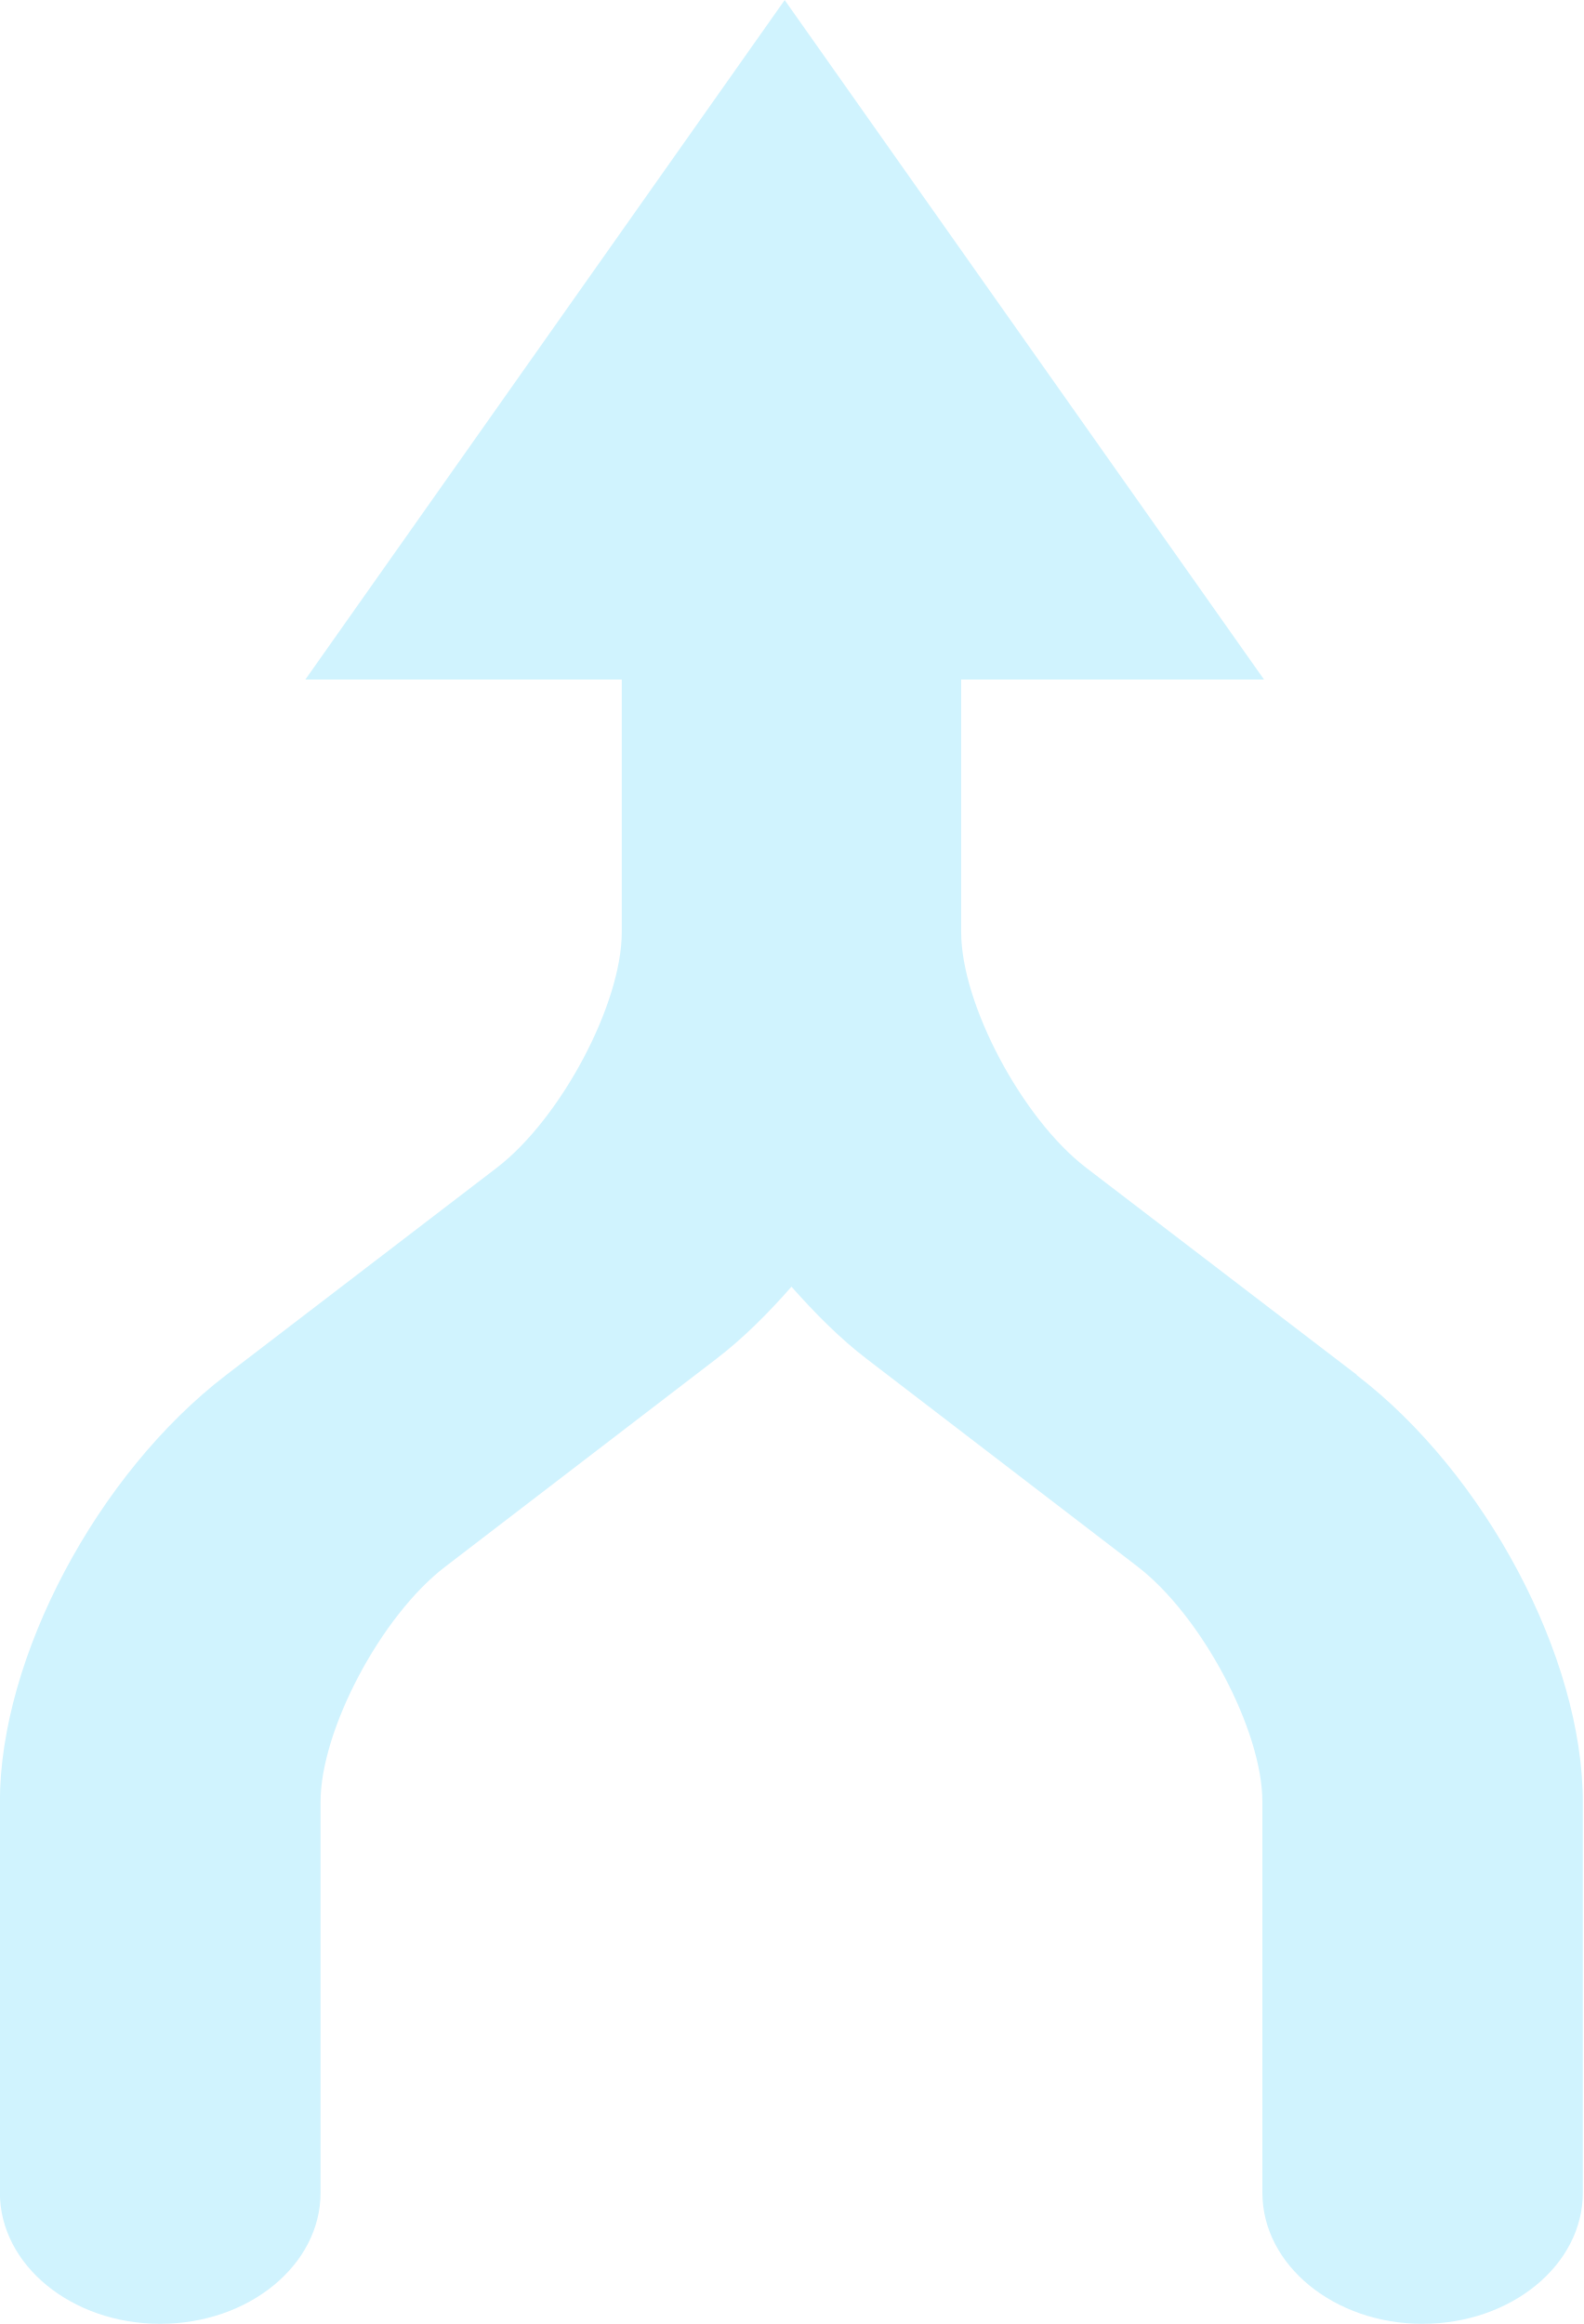
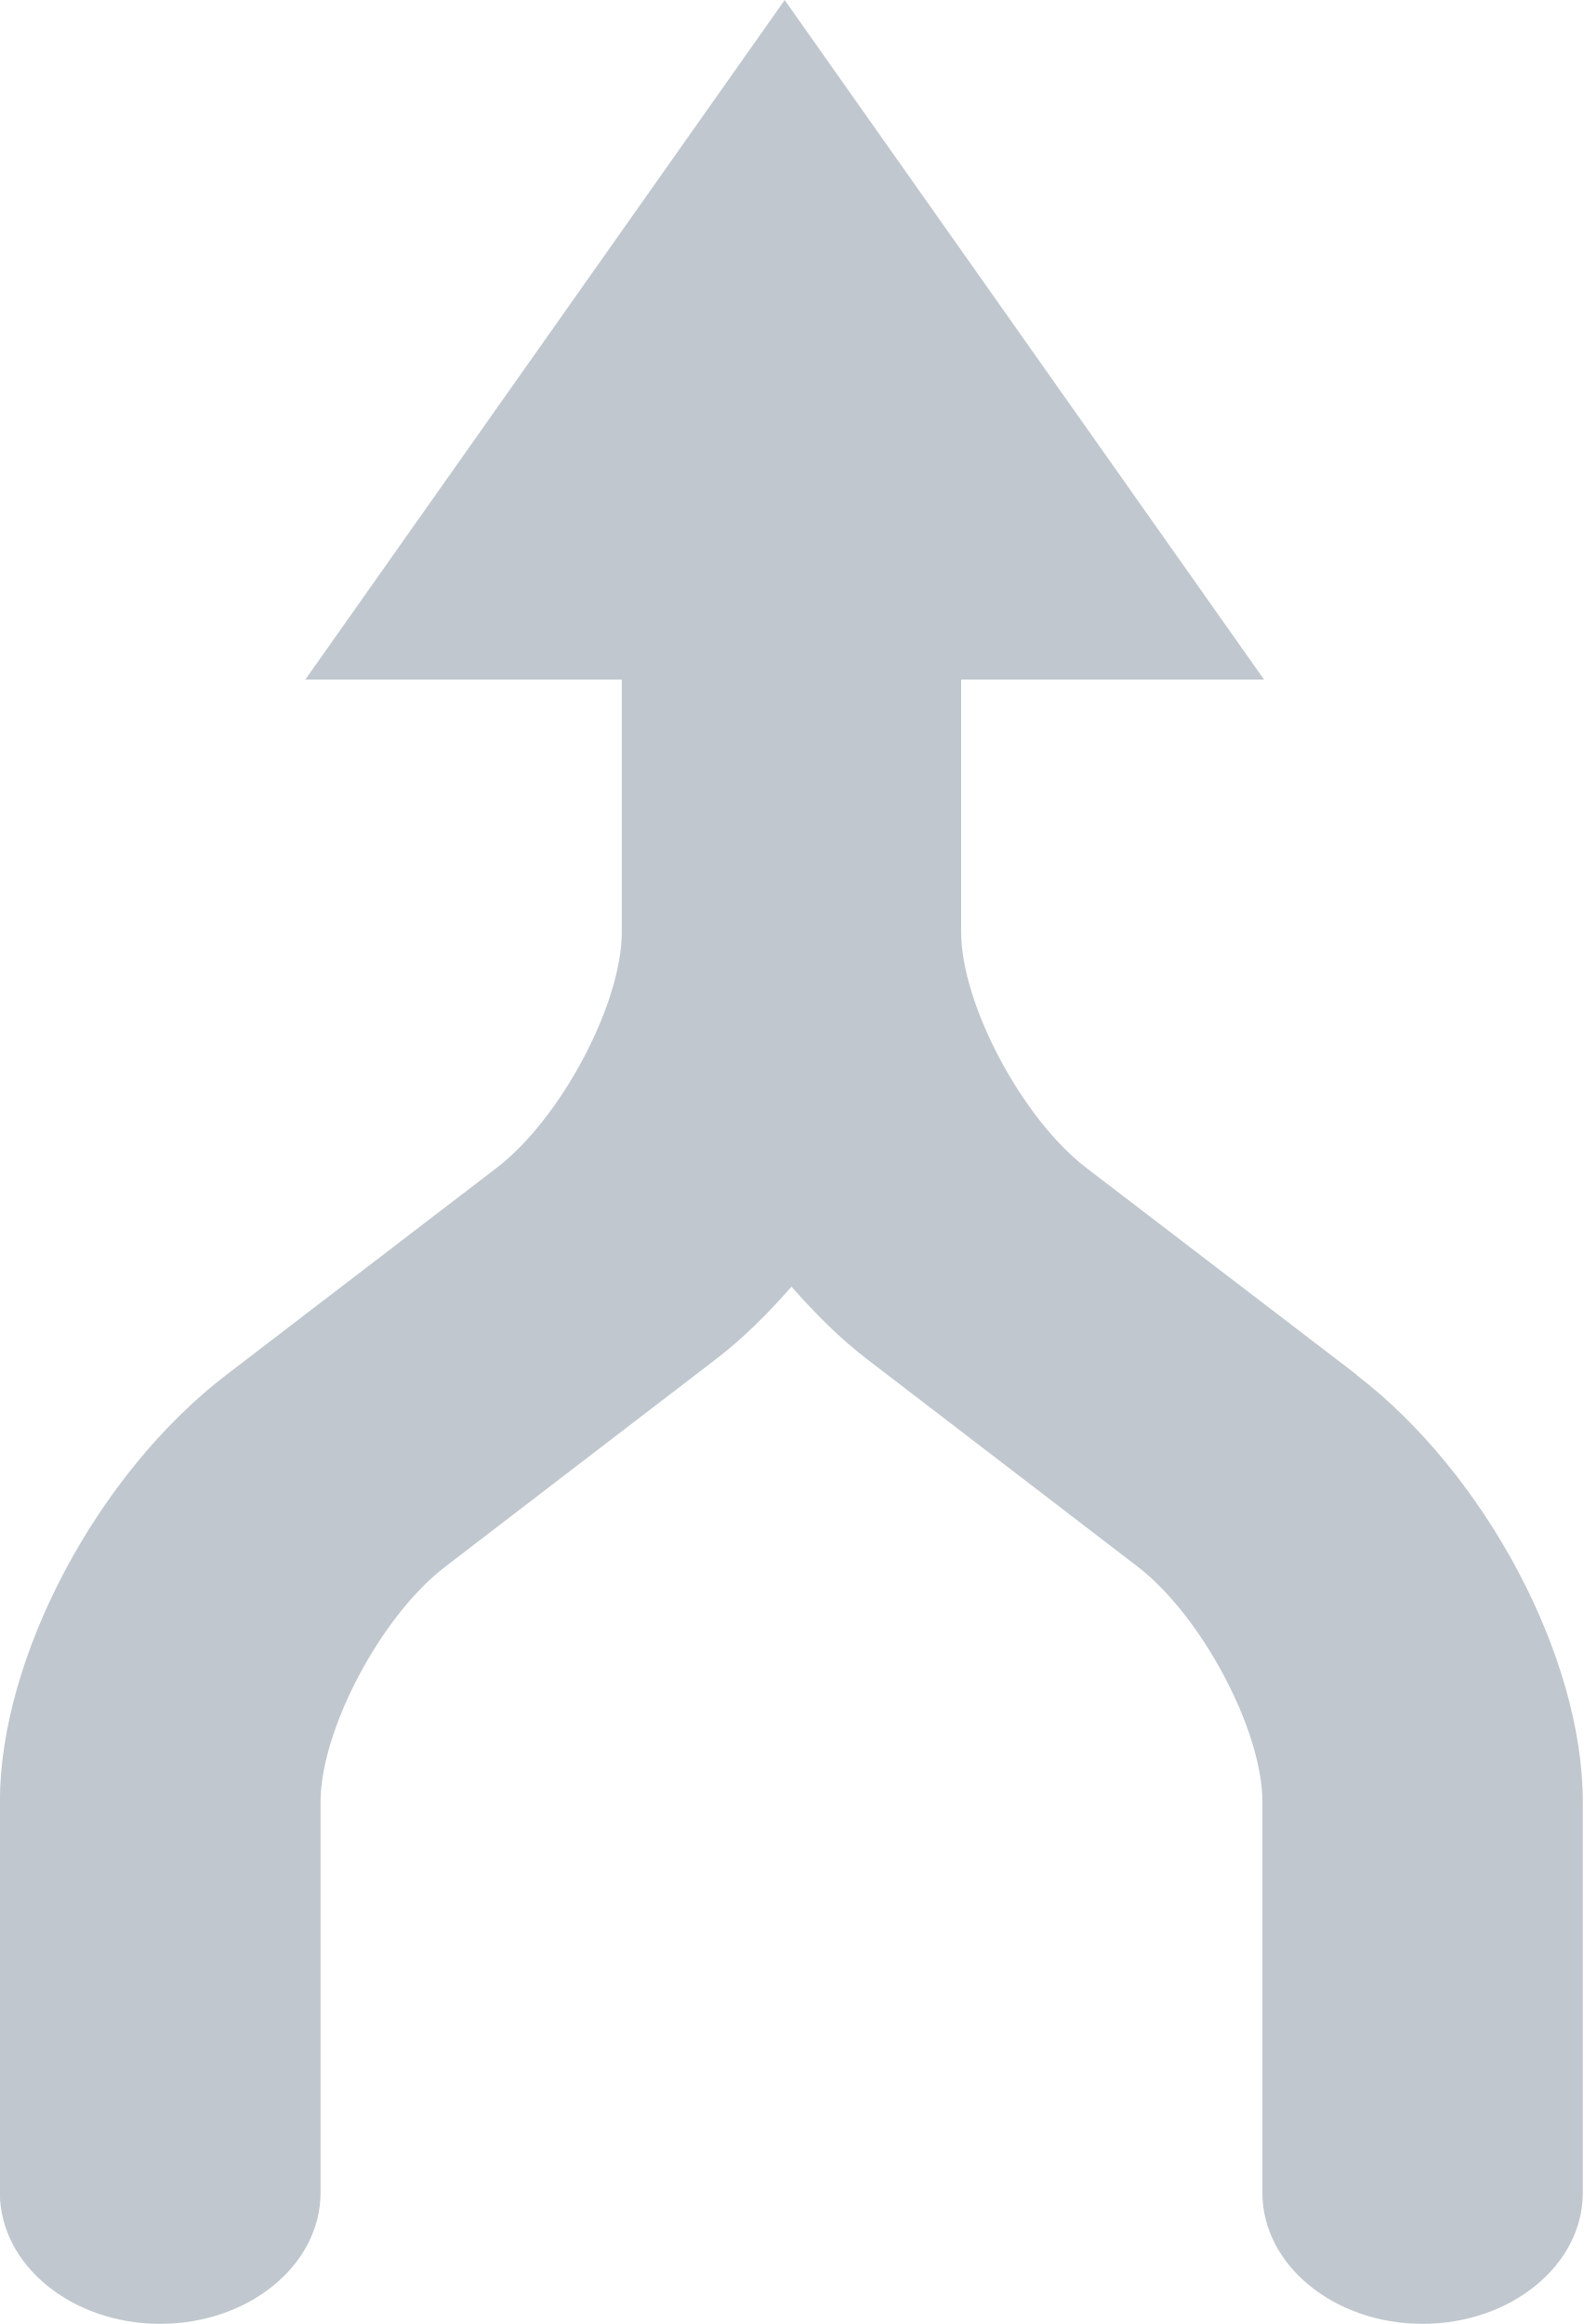
<svg xmlns="http://www.w3.org/2000/svg" width="6.764mm" height="9.929mm" viewBox="0 0 6.764 9.929" version="1.1" id="svg371">
  <defs id="defs368" />
  <g id="layer1" transform="translate(-60.23145,-62.36672)">
-     <path d="m 66.029,68.241 -1.158,-0.886 c -0.273,-0.21 -0.533,-0.699 -0.533,-1.006 v -1.079 h 1.294 l -2.048,-2.903 -2.048,2.903 h 1.352 v 1.079 c 0,0.307 -0.26,0.796 -0.533,1.006 l -1.157,0.886 c -0.551,0.422 -0.967,1.206 -0.967,1.824 v 1.67 c 0,0.309 0.307,0.56 0.685,0.56 0.378,0 0.685,-0.251 0.685,-0.56 v -1.67 c 0,-0.307 0.259,-0.796 0.533,-1.005 l 1.157,-0.887 c 0.115,-0.088 0.222,-0.195 0.322,-0.309 0.101,0.114 0.207,0.221 0.322,0.309 l 1.157,0.887 c 0.273,0.21 0.533,0.698 0.533,1.005 v 1.67 c 0,0.309 0.307,0.56 0.684,0.56 0.378,0 0.685,-0.251 0.685,-0.56 v -1.67 c 0,-0.618 -0.416,-1.402 -0.967,-1.824" style="fill:#d0f3fe;fill-opacity:1;fill-rule:nonzero;stroke:none;stroke-width:0.035" id="path298" />
+     <path d="m 66.029,68.241 -1.158,-0.886 c -0.273,-0.21 -0.533,-0.699 -0.533,-1.006 v -1.079 h 1.294 l -2.048,-2.903 -2.048,2.903 h 1.352 v 1.079 c 0,0.307 -0.26,0.796 -0.533,1.006 l -1.157,0.886 c -0.551,0.422 -0.967,1.206 -0.967,1.824 v 1.67 c 0,0.309 0.307,0.56 0.685,0.56 0.378,0 0.685,-0.251 0.685,-0.56 v -1.67 c 0,-0.307 0.259,-0.796 0.533,-1.005 l 1.157,-0.887 c 0.115,-0.088 0.222,-0.195 0.322,-0.309 0.101,0.114 0.207,0.221 0.322,0.309 l 1.157,0.887 c 0.273,0.21 0.533,0.698 0.533,1.005 v 1.67 c 0,0.309 0.307,0.56 0.684,0.56 0.378,0 0.685,-0.251 0.685,-0.56 v -1.67 c 0,-0.618 -0.416,-1.402 -0.967,-1.824" style="fill:#c0c7ce;fill-opacity:1;fill-rule:nonzero;stroke:none;stroke-width:0.035" id="path298" />
  </g>
</svg>
